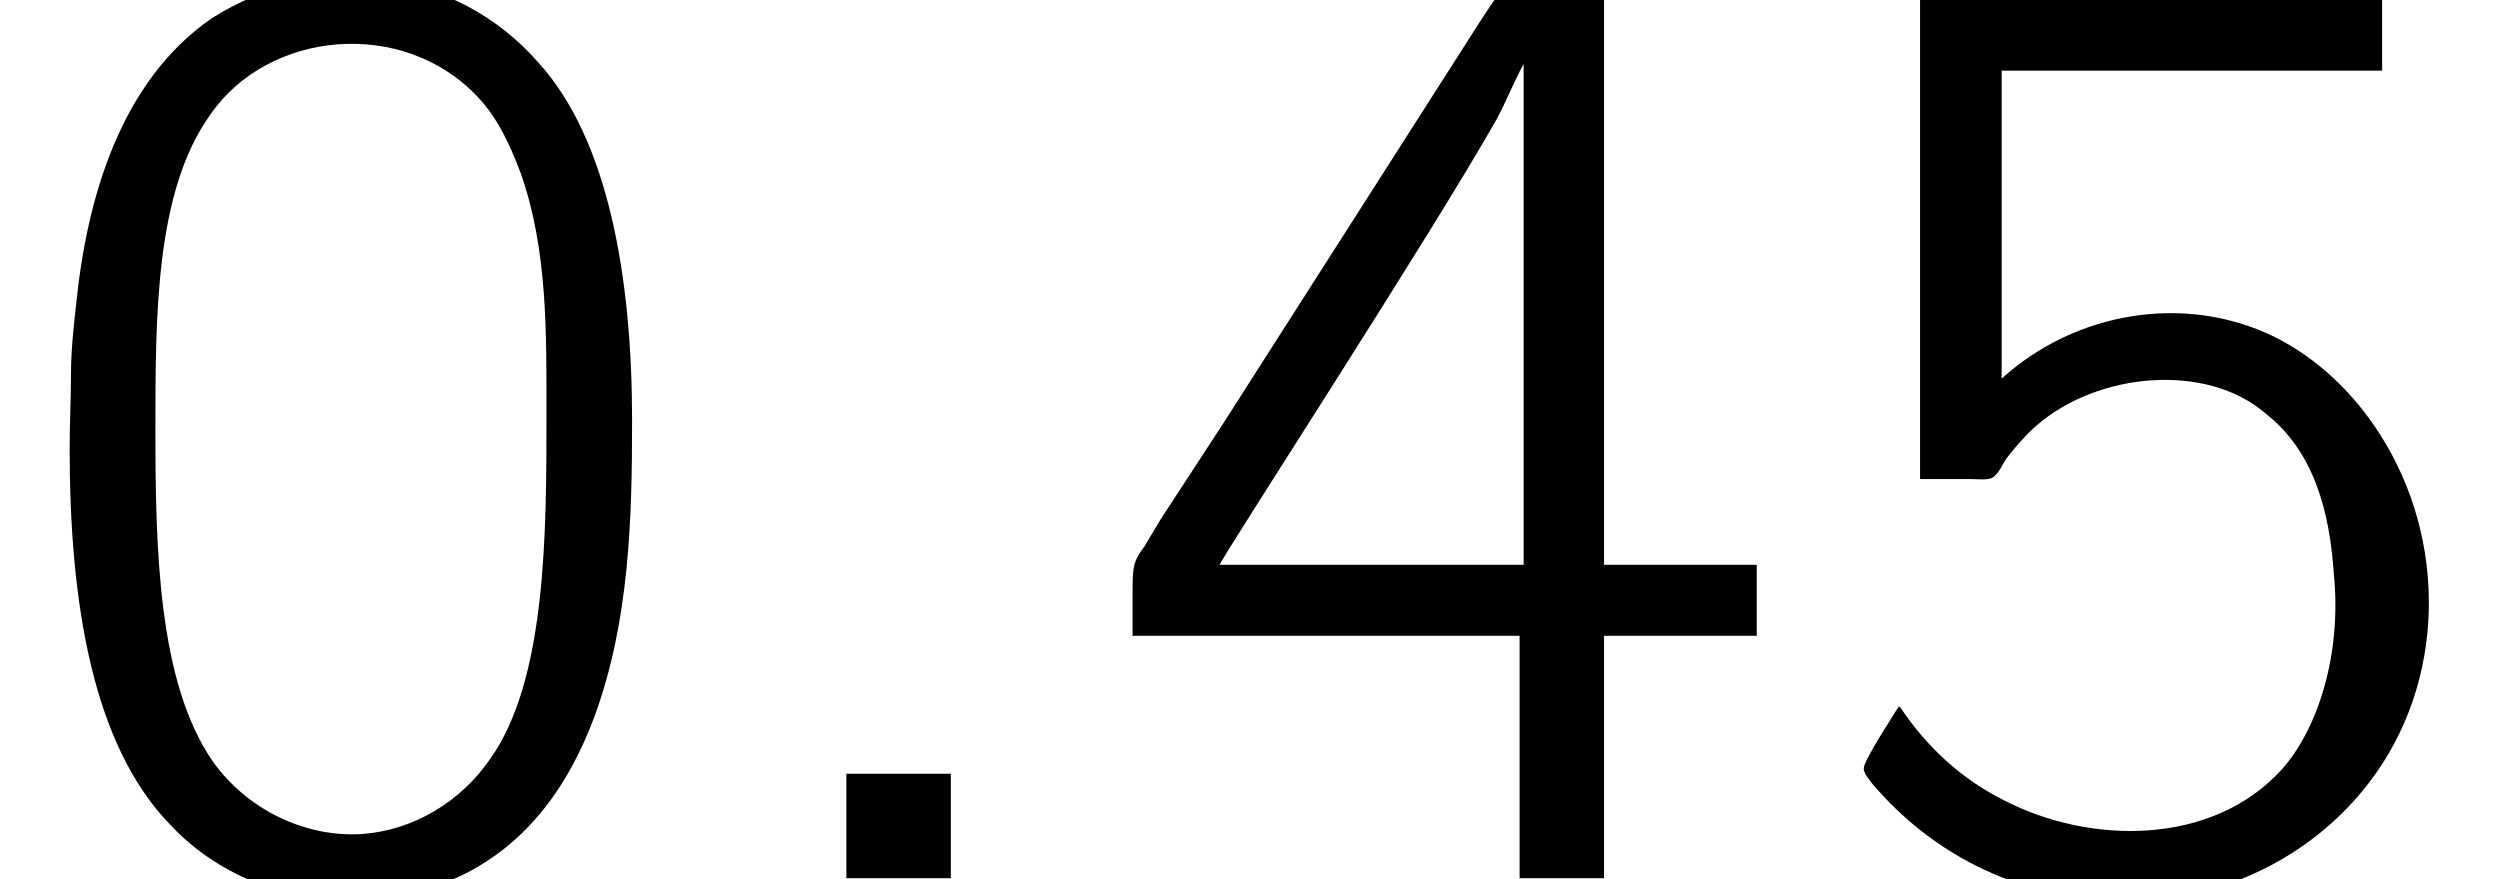
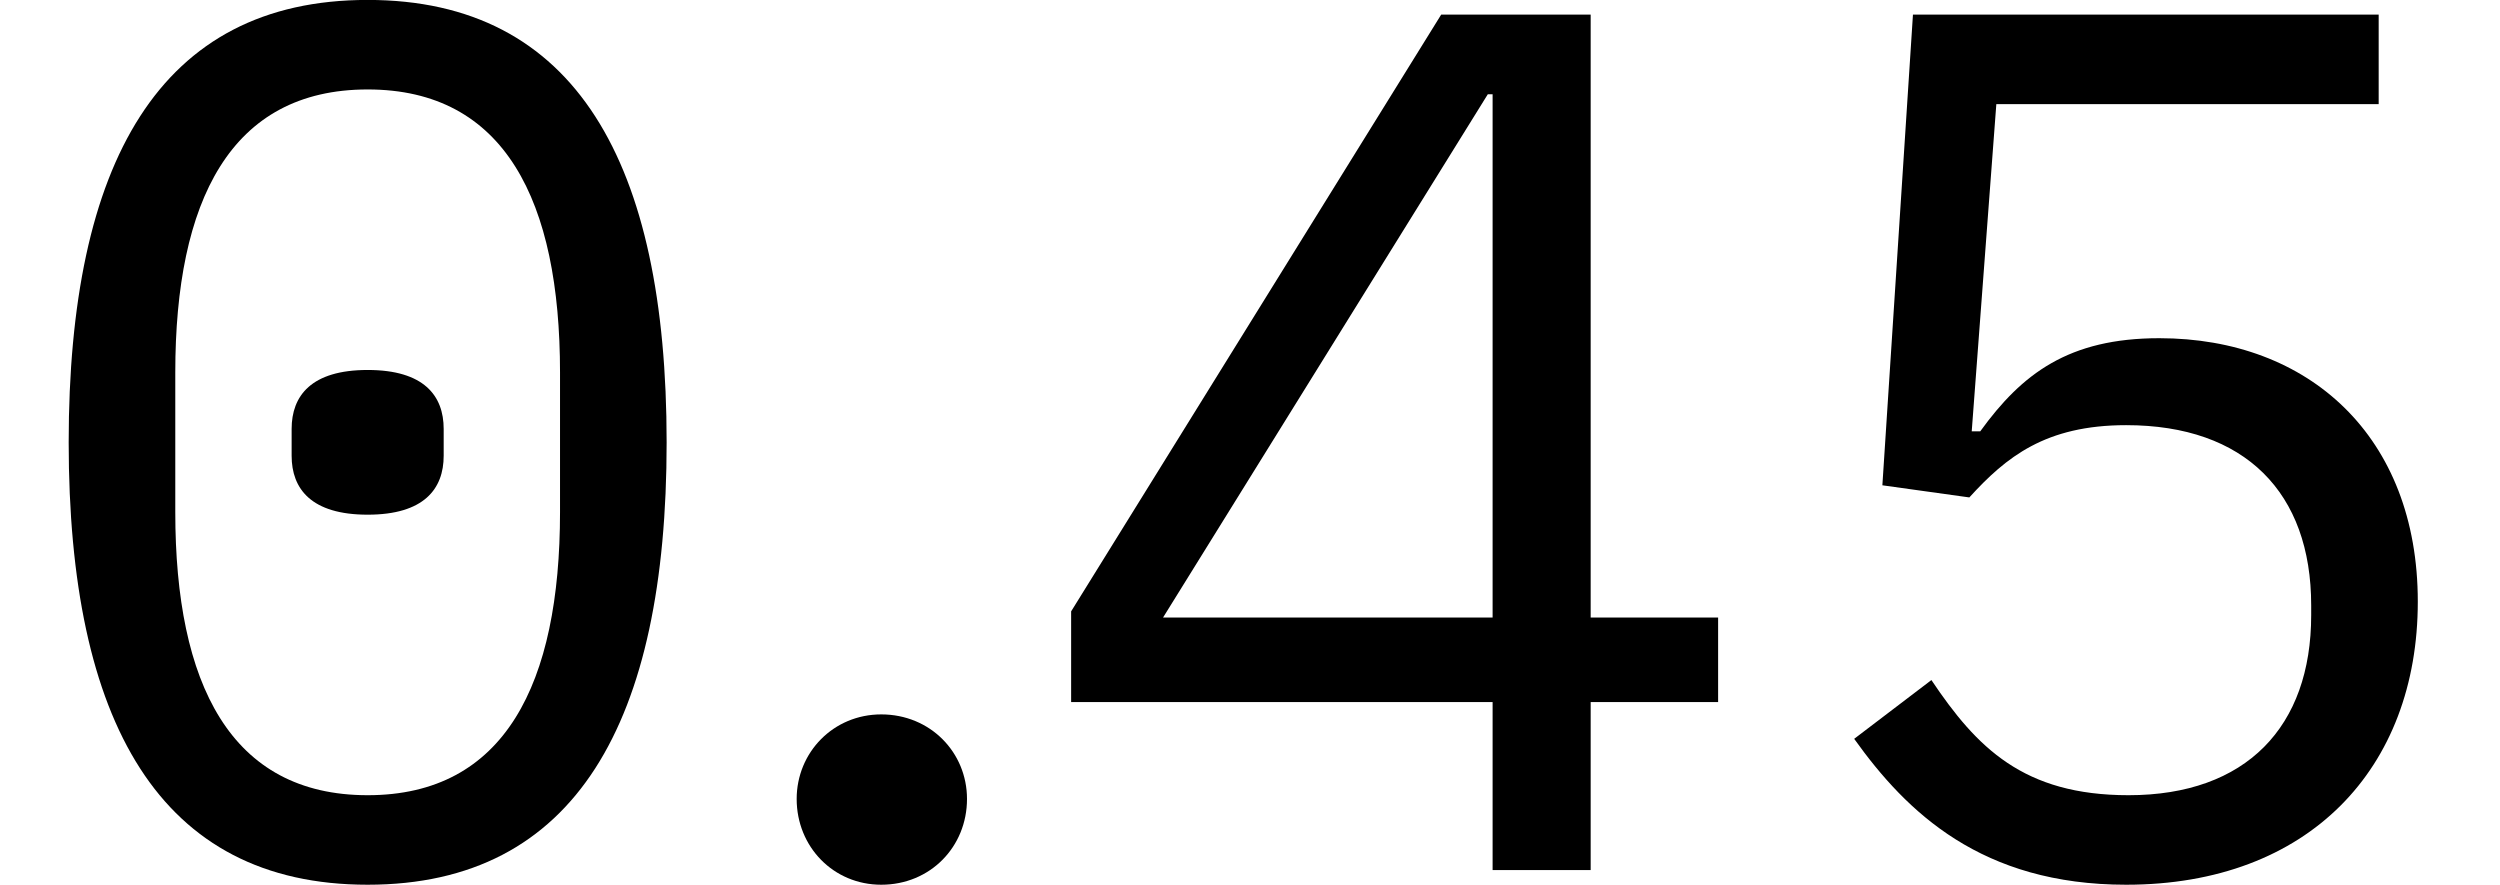
- <svg xmlns="http://www.w3.org/2000/svg" xmlns:xlink="http://www.w3.org/1999/xlink" style="width:1.867em;height:0.656em;vertical-align:-0.000em" fill="currentColor" aria-hidden="true" version="1.1" viewBox="-72 -72 18.597 6.531">
+ <svg xmlns="http://www.w3.org/2000/svg" xmlns:xlink="http://www.w3.org/1999/xlink" style="width:2.040em;height:0.722em;vertical-align:-0.012em" fill="currentColor" aria-hidden="true" version="1.1" viewBox="-72 -72 20.324 7.193">
  <defs>
-     <path id="g3-58" d="M1.066-.777V0H1.843V-.777H1.066Z" />
-     <path id="g5-48" d="M1.574-6.396C.897-5.928 .648-5.061 .568-4.284C.548-4.105 .528-3.925 .528-3.746S.518-3.377 .518-3.198C.518-2.052 .687-.996 1.265-.399C1.773 .149 2.66 .339 3.367 .01C3.895-.219 4.224-.667 4.423-1.205C4.682-1.913 4.702-2.67 4.702-3.407C4.702-4.473 4.523-5.499 4.005-6.067C3.397-6.765 2.371-6.904 1.574-6.396ZM3.557-5.808C3.706-5.649 3.796-5.45 3.875-5.24C4.075-4.672 4.065-4.045 4.065-3.447C4.065-2.57 4.065-1.474 3.646-.887C3.427-.568 3.078-.359 2.7-.329C2.262-.299 1.833-.518 1.584-.867C1.176-1.455 1.156-2.451 1.156-3.337C1.156-4.184 1.156-5.111 1.564-5.679C1.993-6.306 2.999-6.406 3.557-5.808Z" />
-     <path id="g5-52" d="M.289-1.803H3.168V0H3.796V-1.803H4.932V-2.331H3.796V-6.625H3.258C3.198-6.625 3.088-6.645 3.039-6.605C2.999-6.575 2.8-6.257 2.8-6.257L.966-3.387L.498-2.67L.379-2.471C.299-2.361 .289-2.331 .289-2.142V-1.803ZM3.198-6.057V-2.331H.936C1.006-2.471 2.521-4.802 2.999-5.649C3.068-5.778 3.128-5.928 3.198-6.057Z" />
-     <path id="g5-53" d="M.917-6.535V-2.969H1.295C1.345-2.969 1.415-2.959 1.455-2.979C1.504-3.009 1.534-3.088 1.564-3.128C1.634-3.218 1.704-3.298 1.783-3.367C2.242-3.766 3.049-3.836 3.487-3.457C3.856-3.168 3.965-2.71 3.995-2.262C4.055-1.664 3.875-1.106 3.606-.807C3.088-.239 2.182-.249 1.544-.578C1.225-.737 .966-.976 .767-1.275H.757C.727-1.225 .498-.877 .498-.817C.498-.777 .538-.737 .558-.707C.996-.189 1.674 .199 2.58 .169C3.238 .13 3.856-.189 4.254-.707C4.832-1.455 4.842-2.521 4.334-3.308C4.144-3.606 3.875-3.866 3.557-4.025C2.889-4.354 2.072-4.214 1.524-3.716V-6.007H4.354V-6.535H.917Z" />
+     <path id="g0-56" d="M2.152 .086C3.371 .086 3.902-.868 3.902-2.503S3.371-5.093 2.152-5.093S.402-4.139 .402-2.503S.933 .086 2.152 .086ZM2.152-.438C1.349-.438 1.026-1.09 1.026-2.095V-2.912C1.026-3.917 1.349-4.569 2.152-4.569S3.278-3.917 3.278-2.912V-2.095C3.278-1.09 2.955-.438 2.152-.438ZM2.152-2.08C2.482-2.08 2.597-2.231 2.597-2.425V-2.582C2.597-2.776 2.482-2.927 2.152-2.927S1.707-2.776 1.707-2.582V-2.425C1.707-2.231 1.822-2.08 2.152-2.08Z" />
+     <path id="g0-62" d="M3.285 0V-.983H4.031V-1.478H3.285V-5.007H2.41L.244-1.514V-.983H2.711V0H3.285ZM2.683-4.541H2.711V-1.478H.782L2.683-4.541Z" />
+     <path id="g0-63" d="M3.594-5.007H.868L.689-2.252L1.198-2.181C1.413-2.417 1.643-2.604 2.116-2.604C2.812-2.604 3.199-2.209 3.199-1.549V-1.492C3.199-.839 2.819-.438 2.13-.438C1.514-.438 1.241-.717 .976-1.112L.524-.768C.832-.337 1.27 .086 2.116 .086C3.185 .086 3.823-.595 3.823-1.571C3.823-2.539 3.185-3.113 2.31-3.113C1.779-3.113 1.506-2.905 1.262-2.568H1.212L1.356-4.483H3.594V-5.007Z" />
+     <path id="g2-15" d="M.854-.911C.574-.911 .359-.689 .359-.416C.359-.136 .574 .086 .854 .086C1.141 .086 1.356-.136 1.356-.416C1.356-.689 1.141-.911 .854-.911Z" />
+     <use id="g3-56" xlink:href="#g0-56" transform="scale(1.388889)" />
+     <use id="g3-62" xlink:href="#g0-62" transform="scale(1.388889)" />
+     <use id="g3-63" xlink:href="#g0-63" transform="scale(1.388889)" />
+     <use id="g5-15" xlink:href="#g2-15" transform="scale(1.388889)" />
  </defs>
-   <g id="page2">
-     <use x="-72" y="-65.469" xlink:href="#g5-48" />
-     <use x="-66.77" y="-65.469" xlink:href="#g3-58" />
-     <use x="-63.864" y="-65.469" xlink:href="#g5-52" />
-     <use x="-58.634" y="-65.469" xlink:href="#g5-53" />
+   <g id="page1">
+     <use x="-72" y="-64.927" xlink:href="#g3-56" />
+     <use x="-66.022" y="-64.927" xlink:href="#g5-15" />
+     <use x="-63.631" y="-64.927" xlink:href="#g3-62" />
+     <use x="-57.654" y="-64.927" xlink:href="#g3-63" />
  </g>
</svg>
